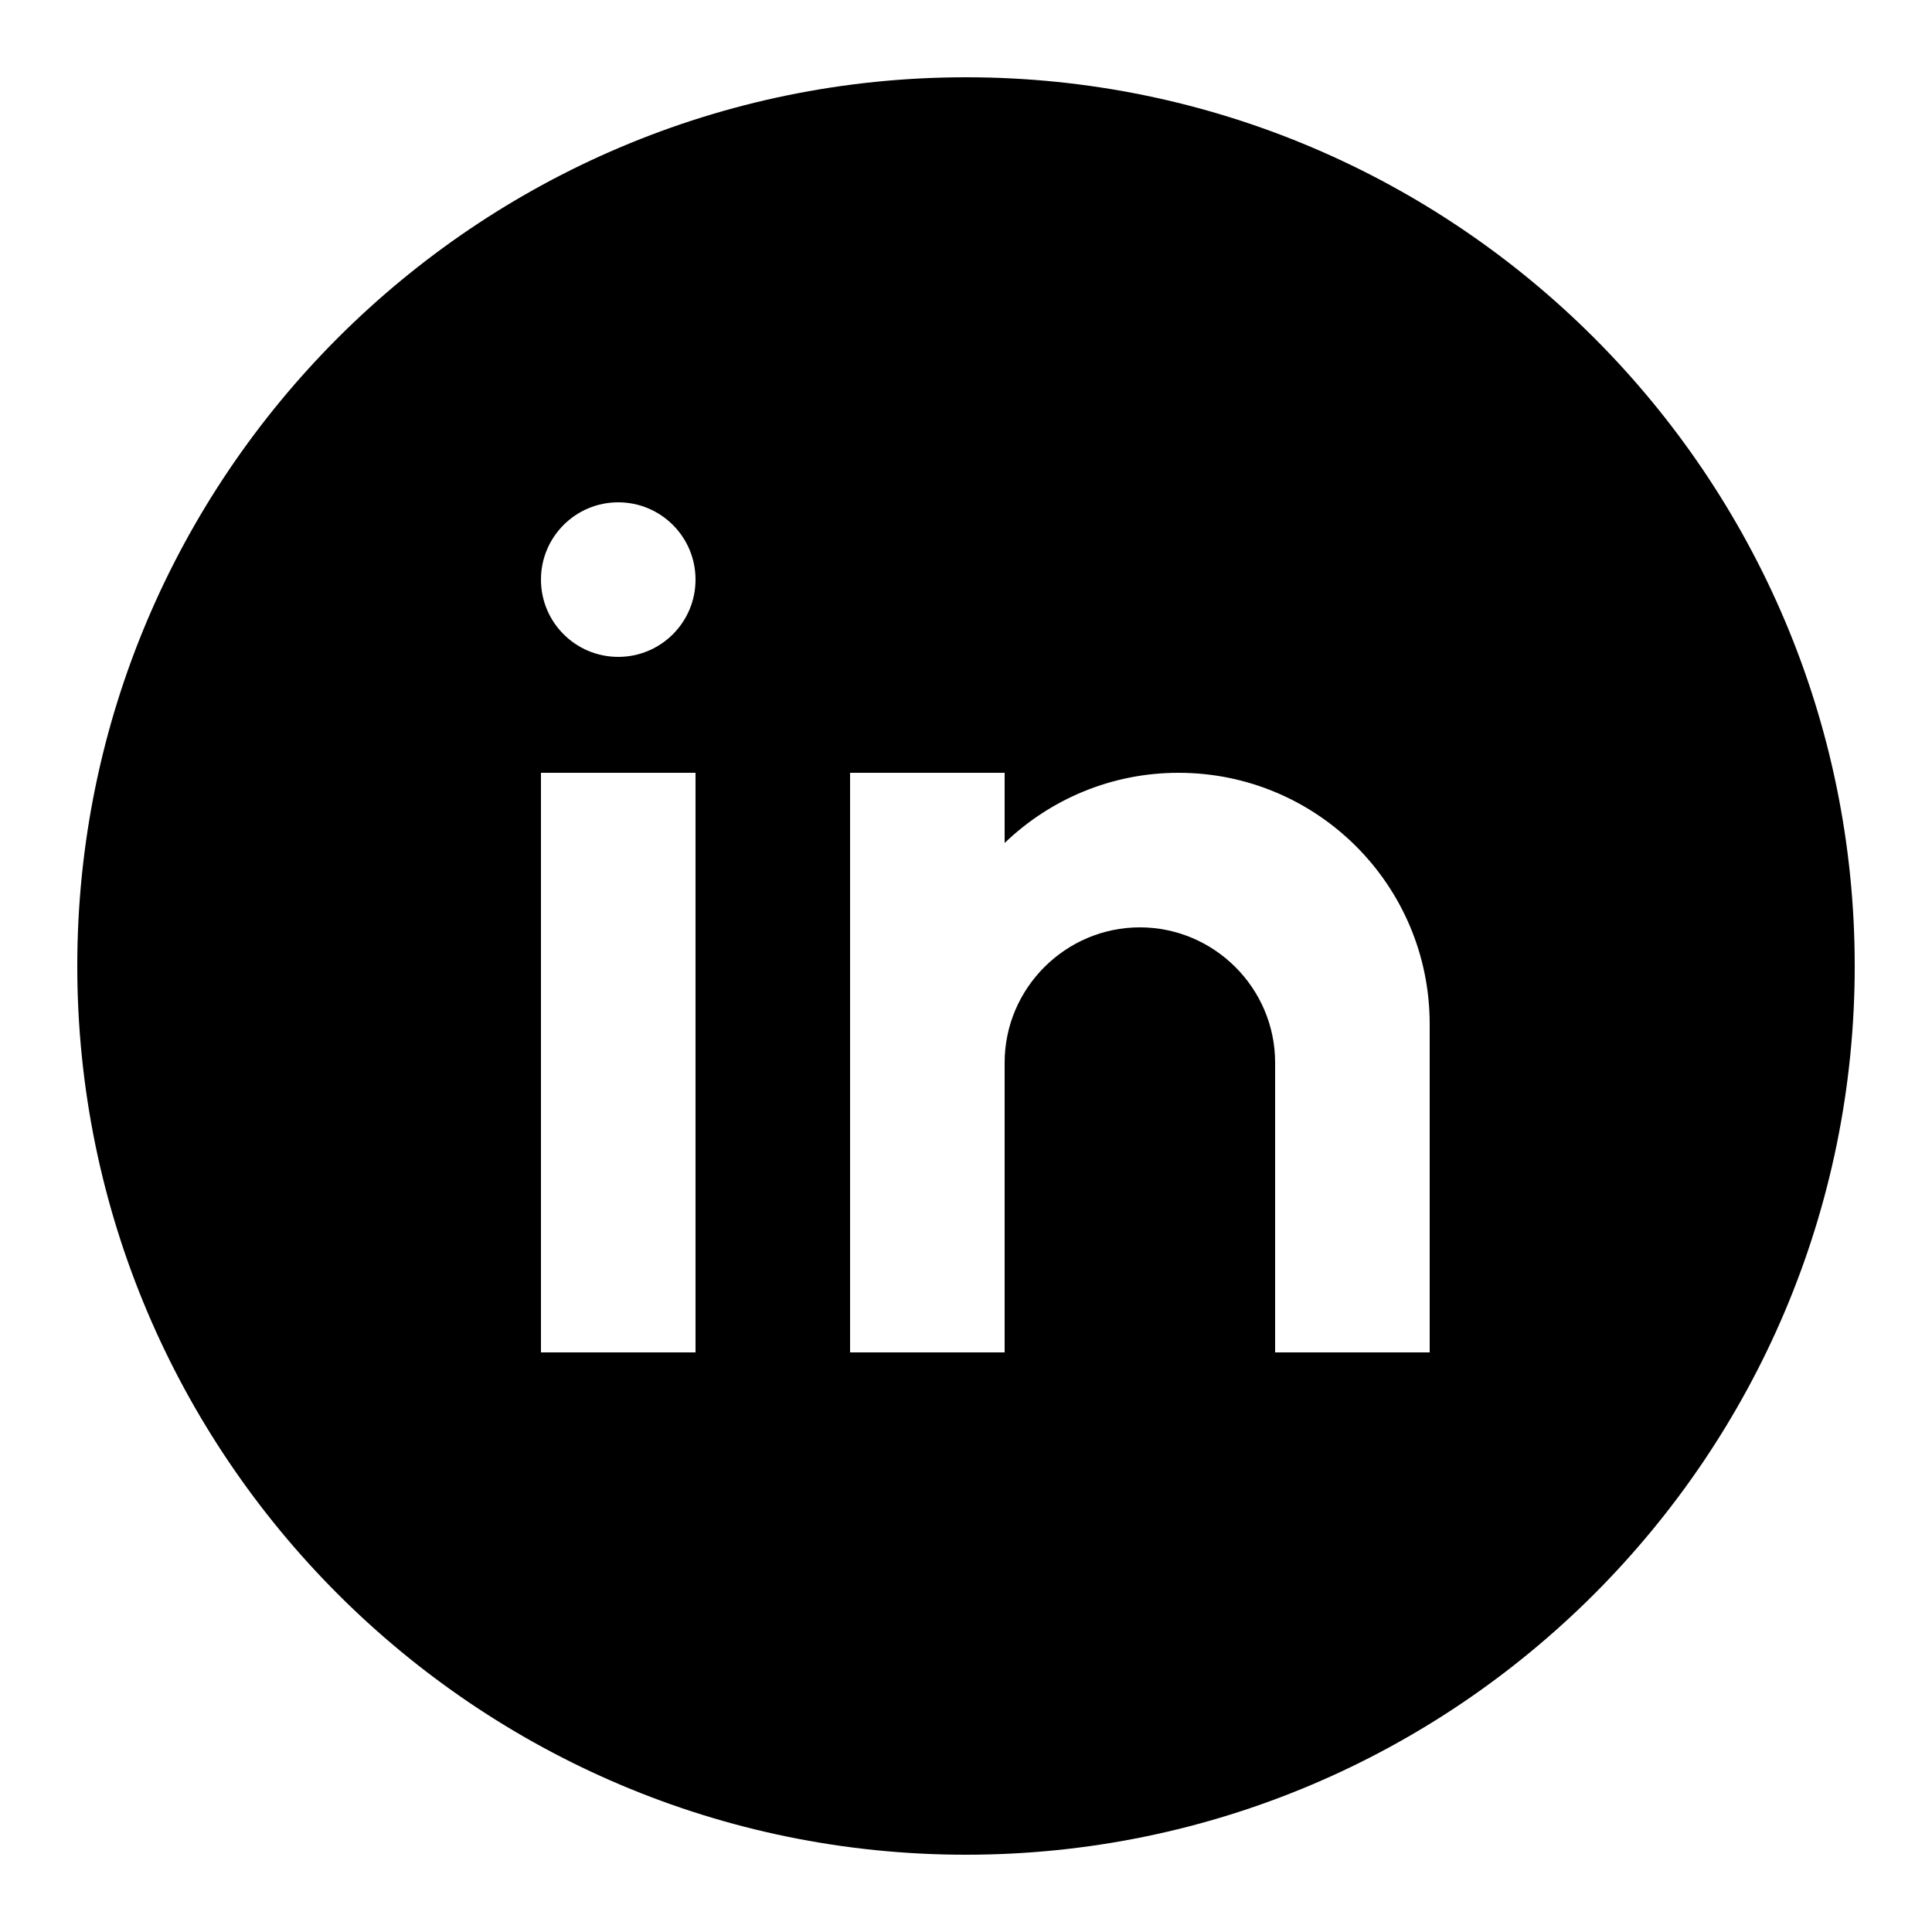
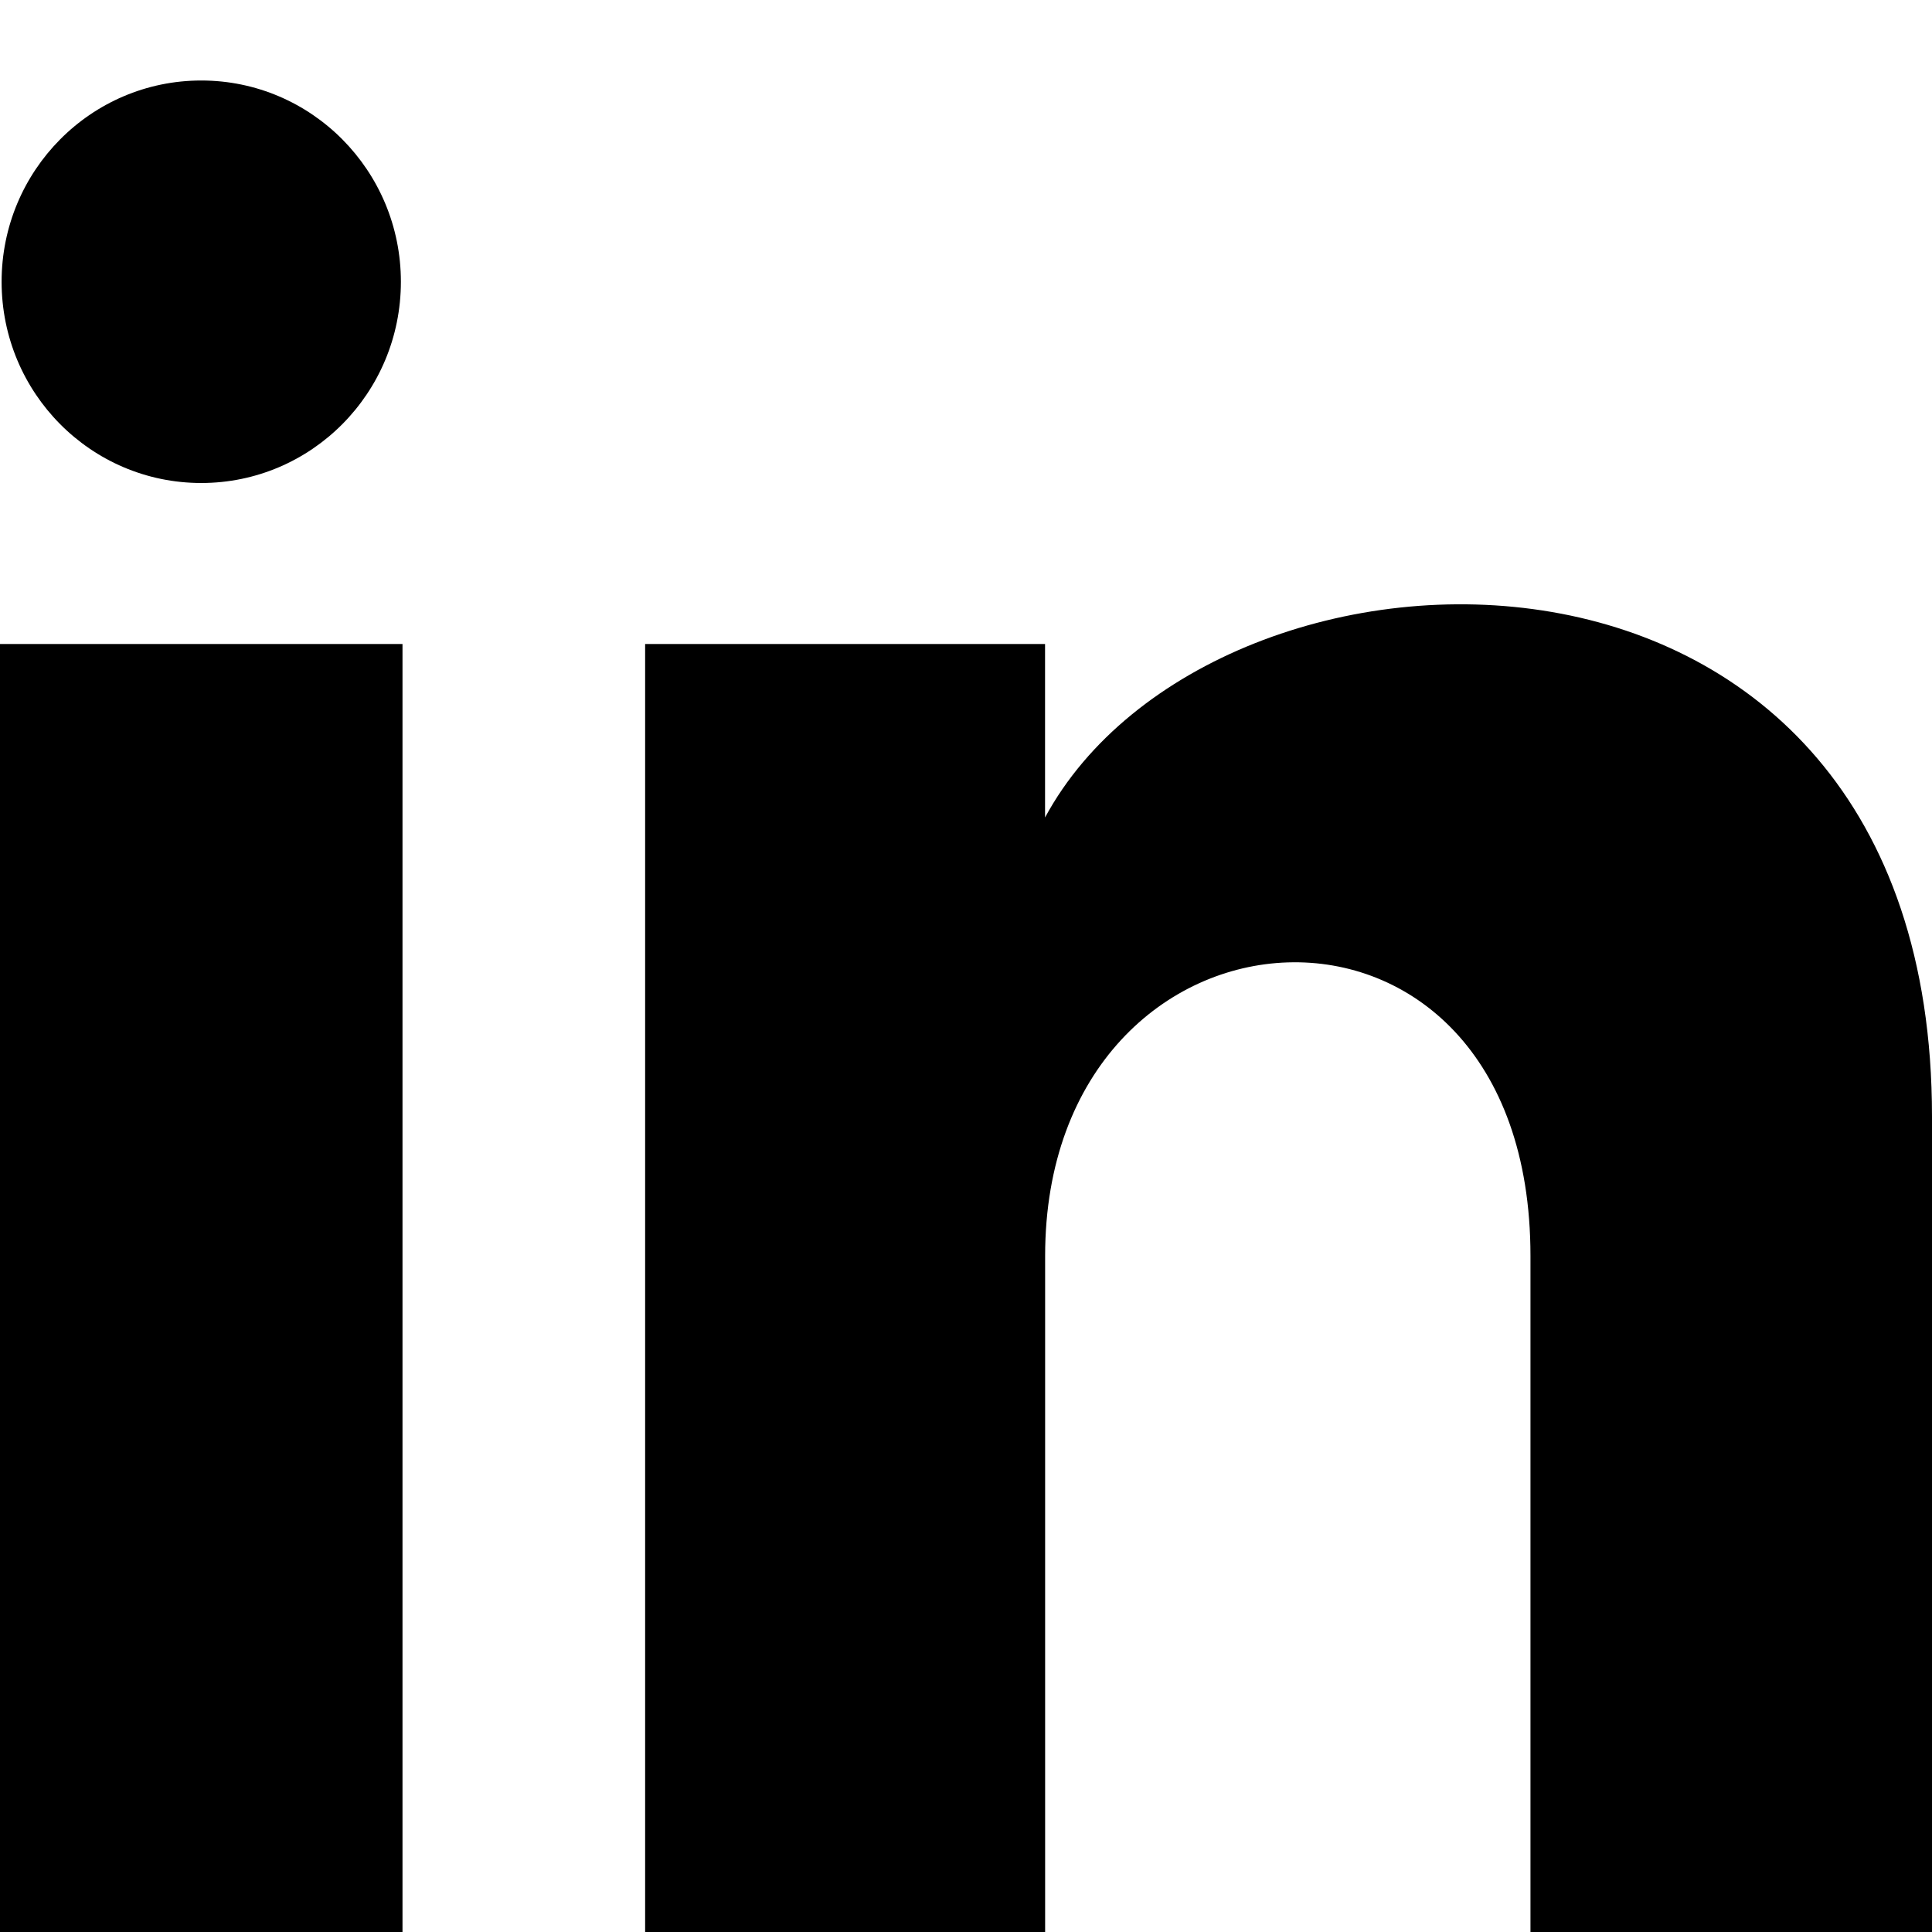
- <svg xmlns="http://www.w3.org/2000/svg" fill="#000000" viewBox="0 0 50 50" width="48px" height="48px">
-   <path d="M25,2C12.318,2,2,12.317,2,25s10.318,23,23,23s23-10.317,23-23S37.682,2,25,2z M18,35h-4V20h4V35z M16,17 c-1.105,0-2-0.895-2-2c0-1.105,0.895-2,2-2s2,0.895,2,2C18,16.105,17.105,17,16,17z M37,35h-4v-5v-2.5c0-1.925-1.575-3.5-3.5-3.5 S26,25.575,26,27.5V35h-4V20h4v1.816C27.168,20.694,28.752,20,30.5,20c3.59,0,6.5,2.91,6.5,6.5V35z" />
+ <svg xmlns="http://www.w3.org/2000/svg" width="24" height="24" viewBox="0 0 24 24">
+   <path d="M4.98 3.5c0 1.381-1.11 2.5-2.48 2.5s-2.48-1.119-2.48-2.5c0-1.38 1.11-2.5 2.48-2.5s2.48 1.12 2.48 2.5zm.02 4.5h-5v16h5v-16zm7.982 0h-4.968v16h4.969v-8.399c0-4.67 6.029-5.052 6.029 0v8.399h4.988v-10.131c0-7.88-8.922-7.593-11.018-3.714v-2.155z" />
</svg>
